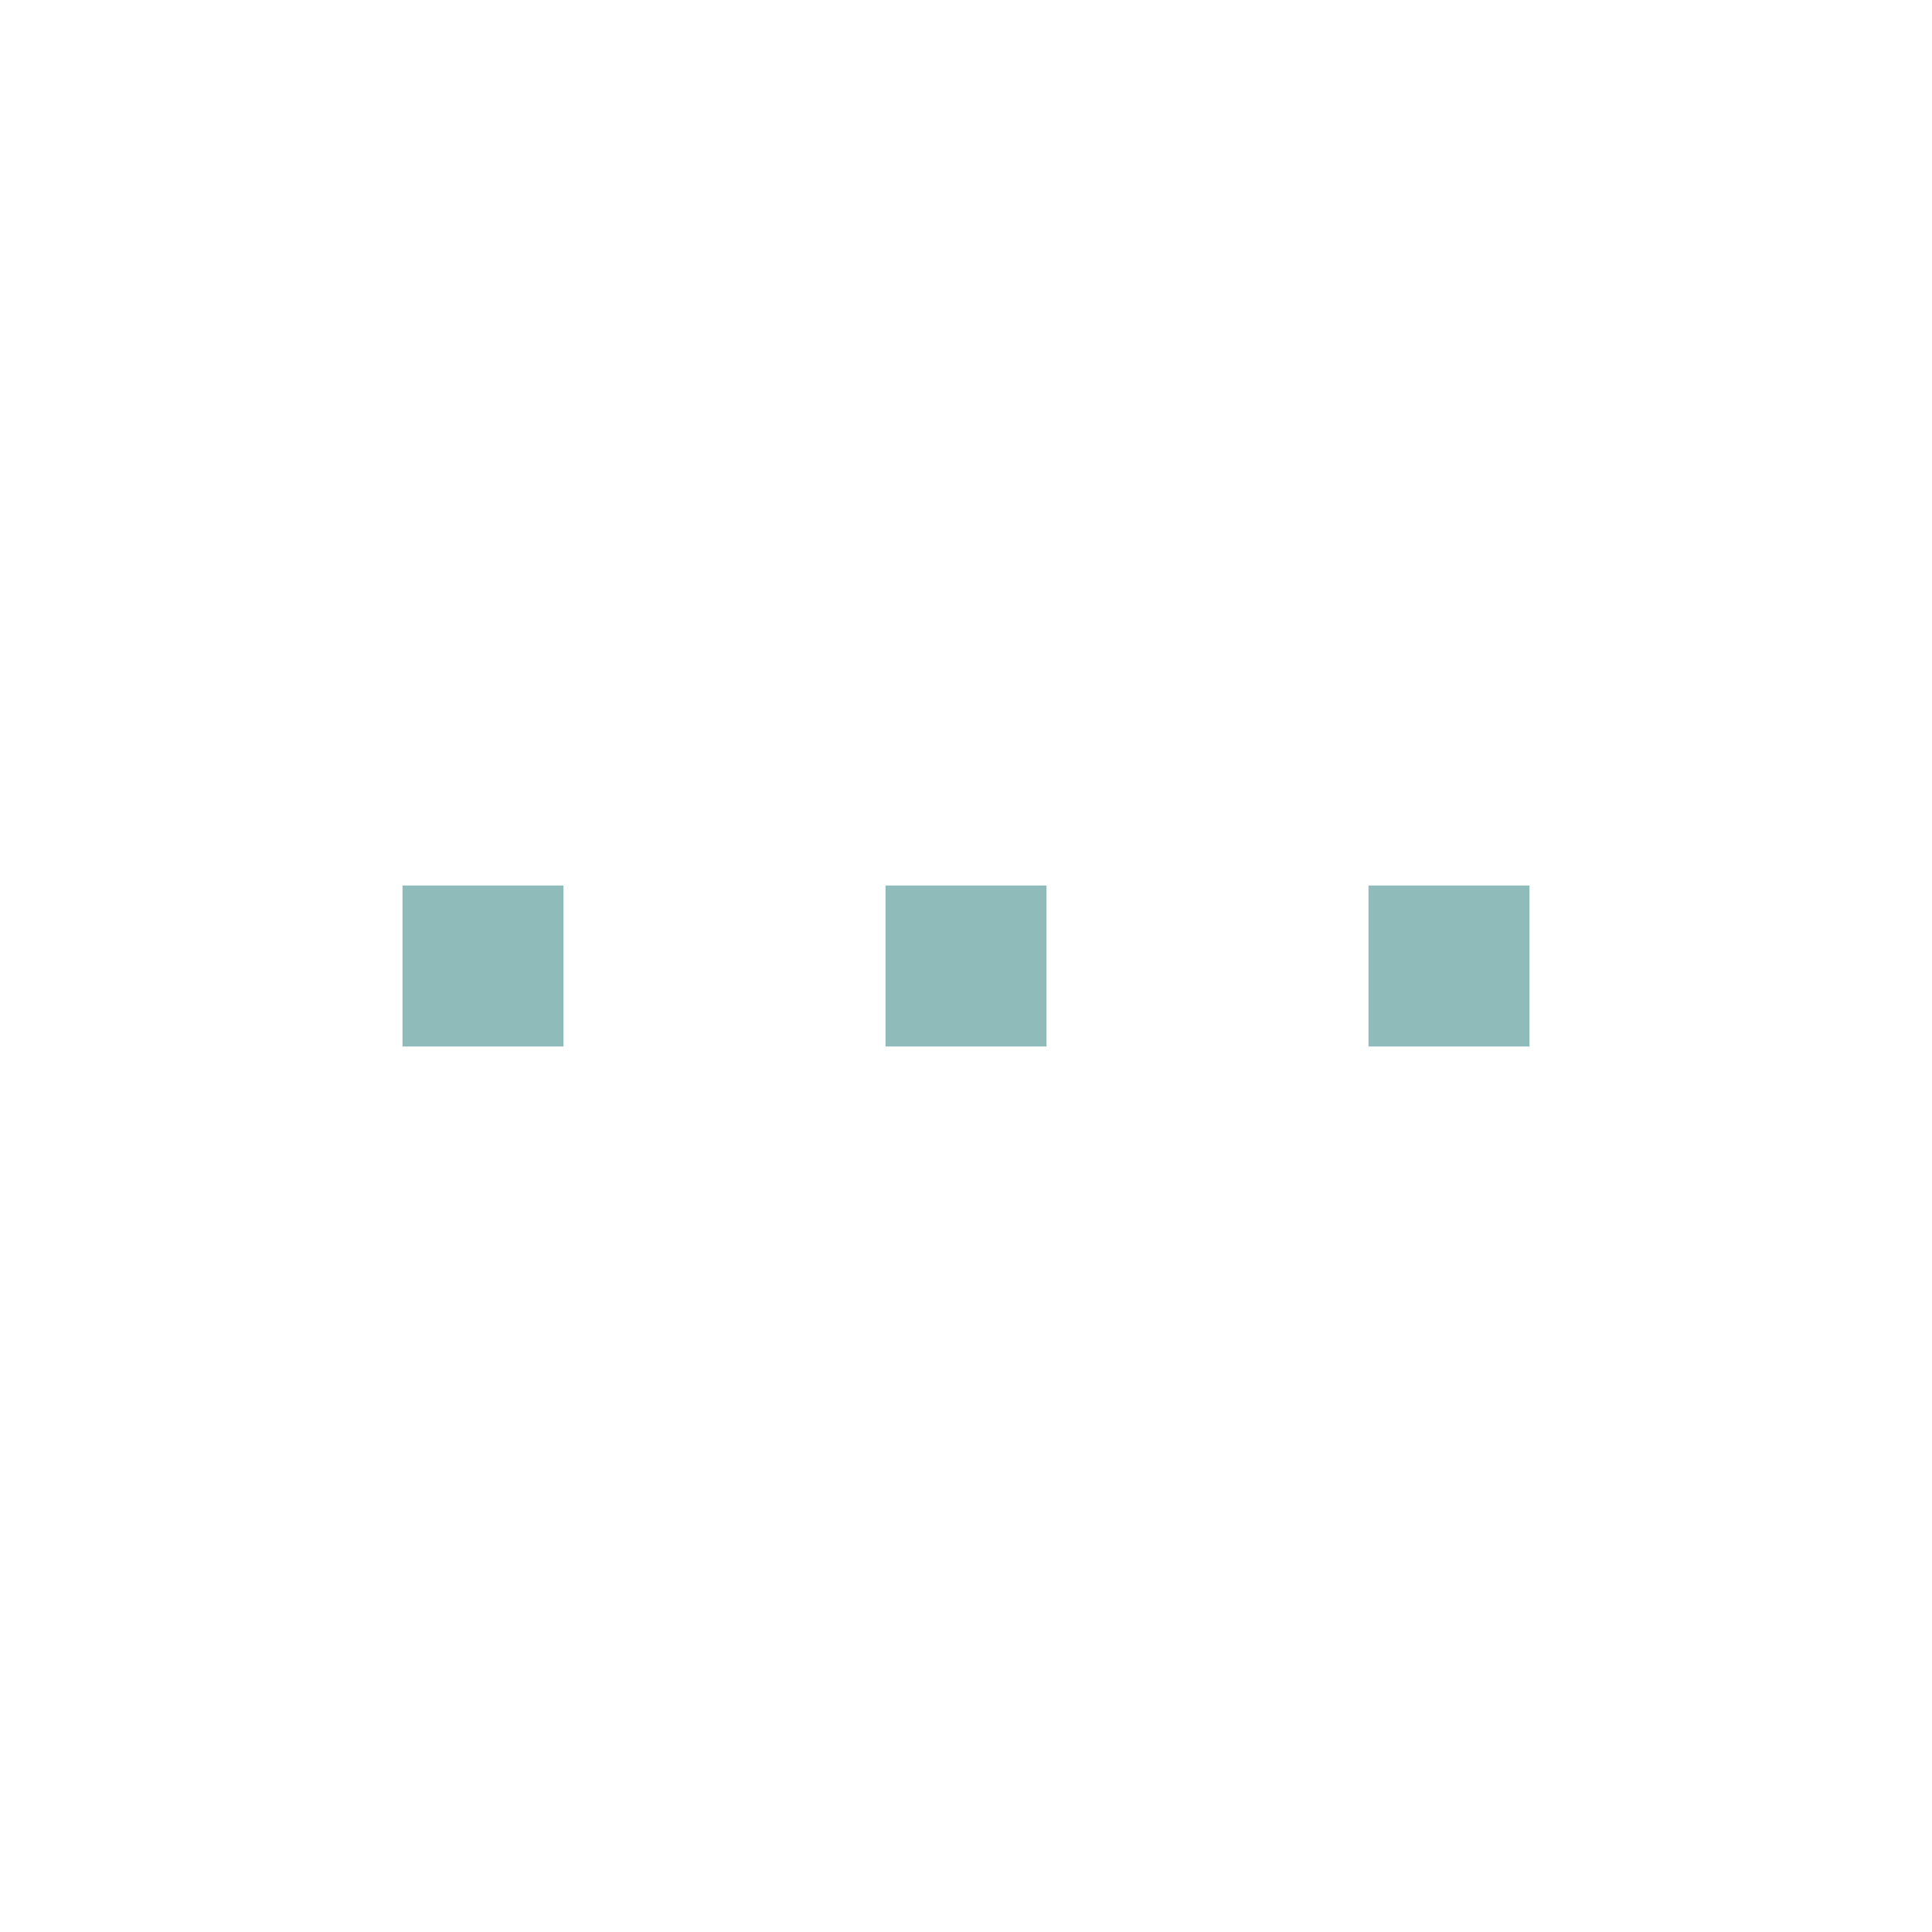
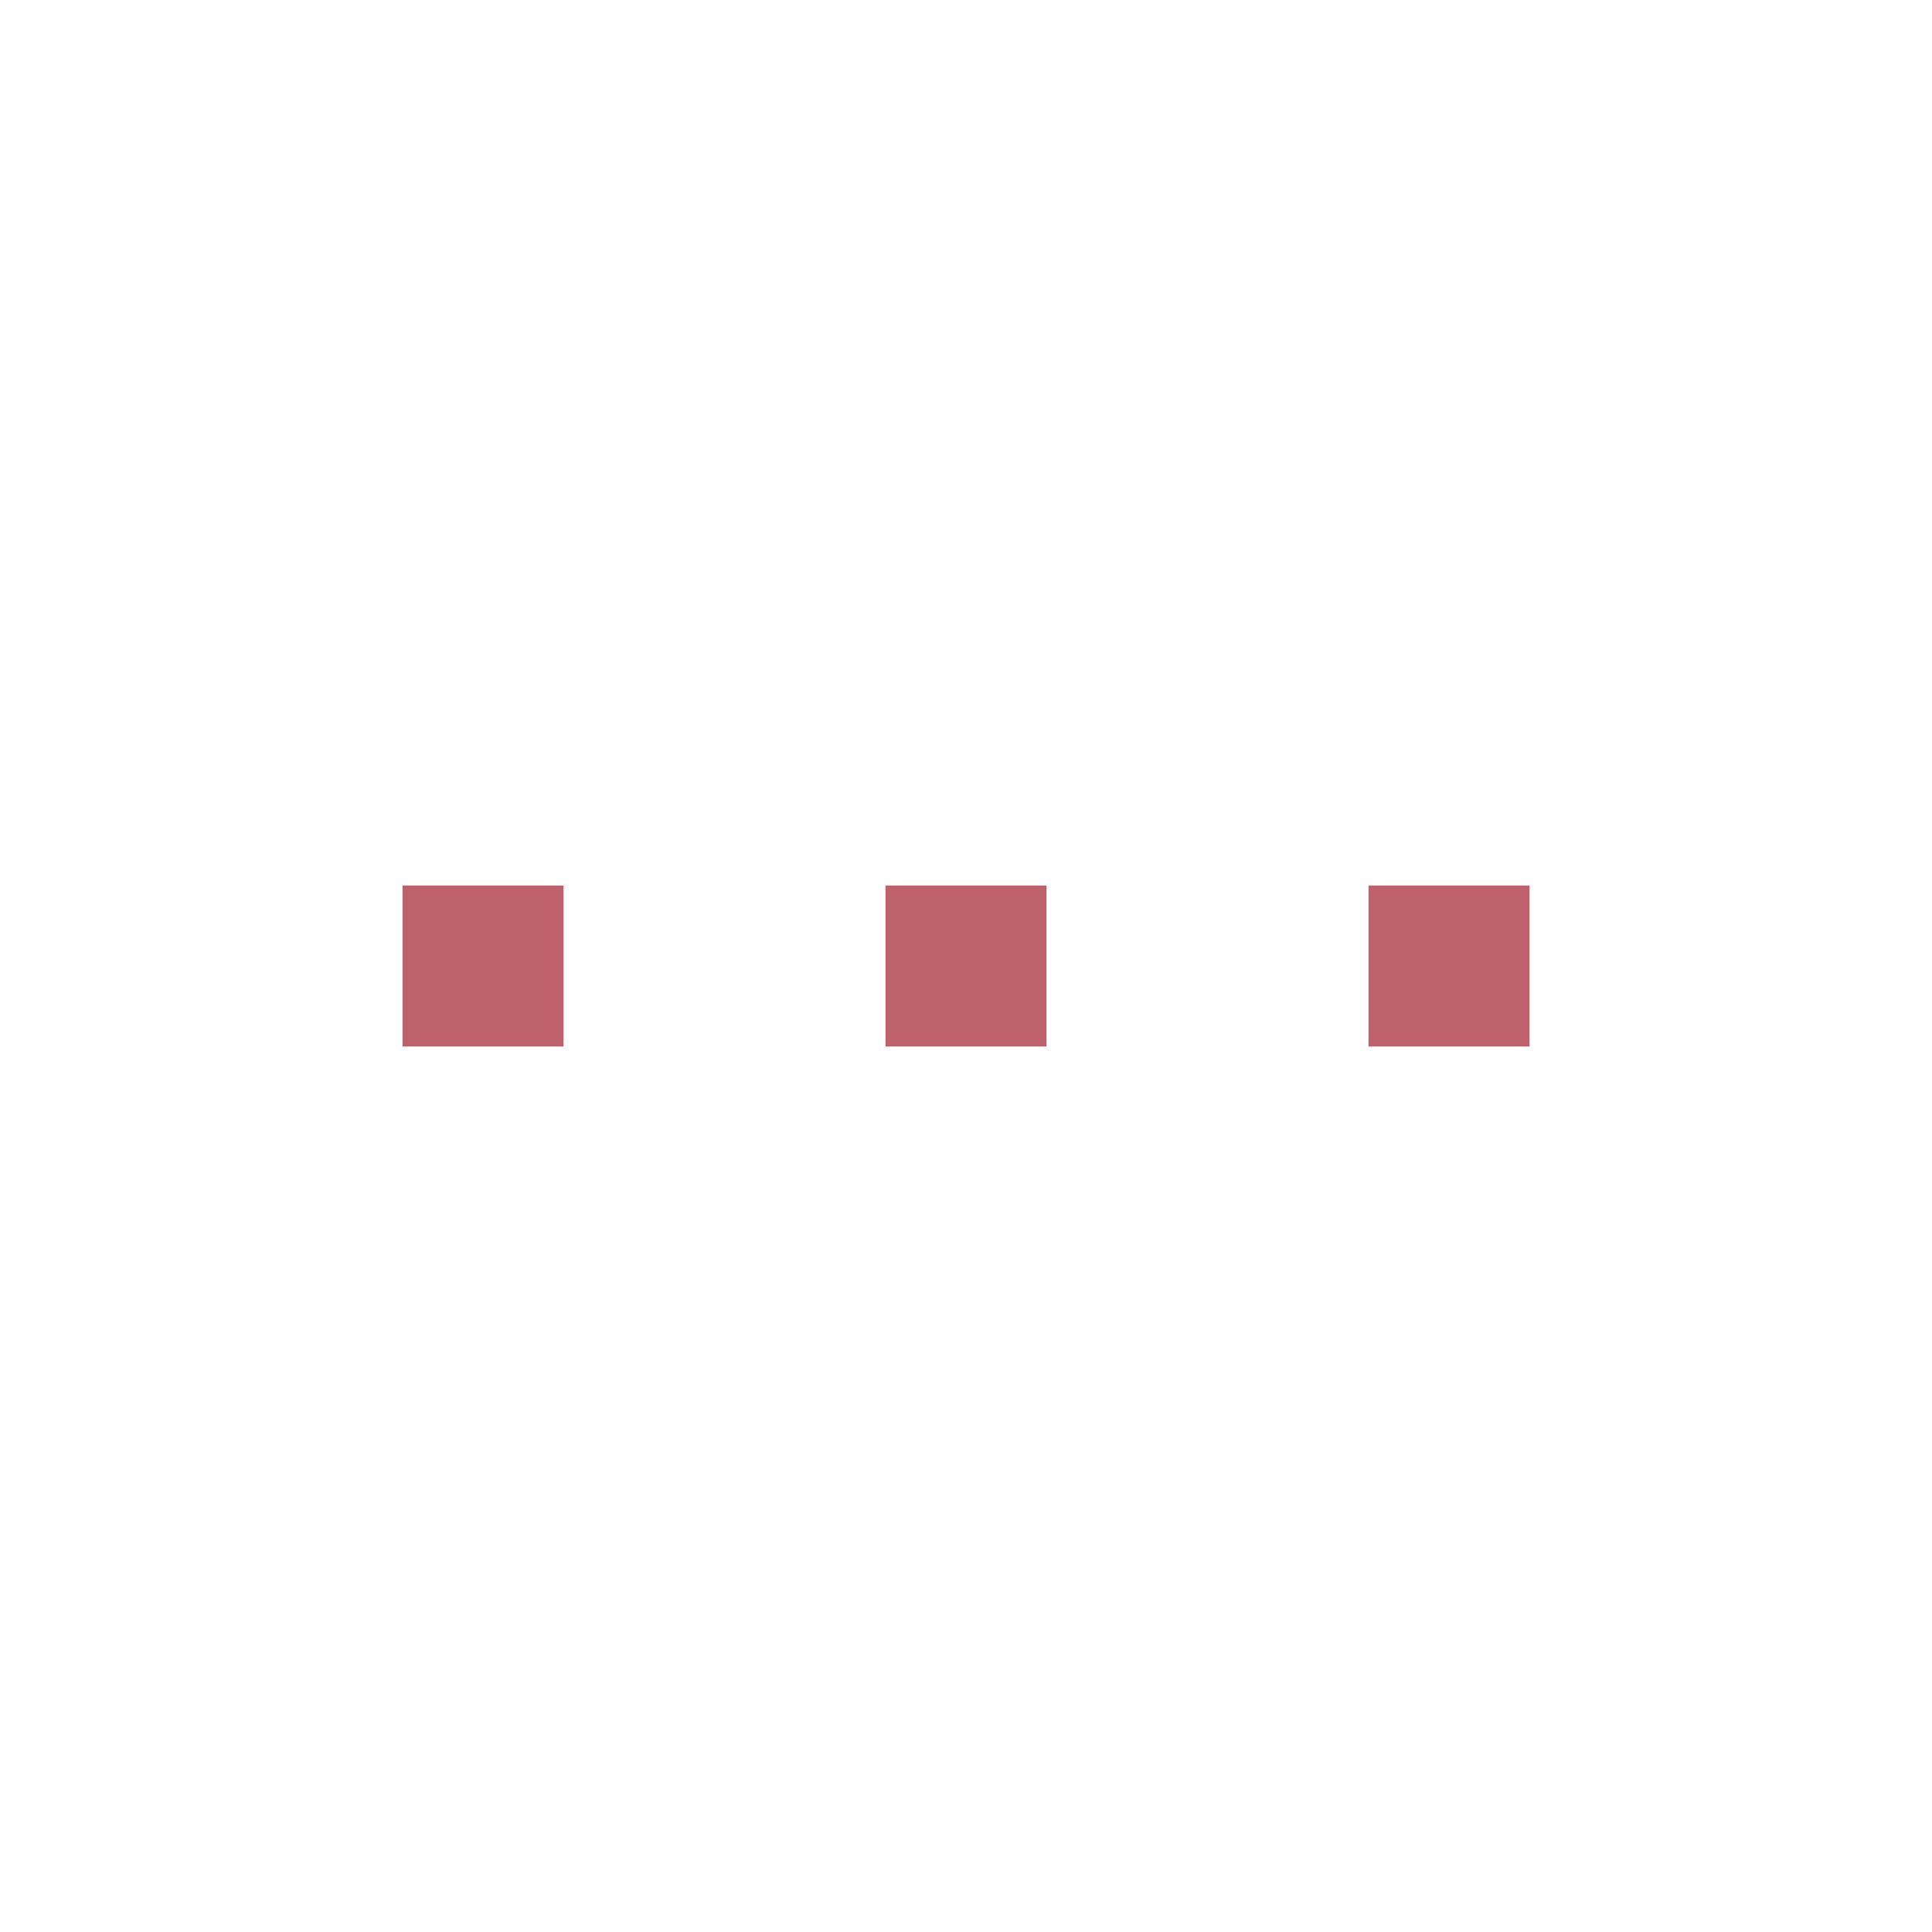
<svg xmlns="http://www.w3.org/2000/svg" xmlns:ns1="http://www.openswatchbook.org/uri/2009/osb" style="display:inline;enable-background:new" version="1.0" id="svg11300" height="24" width="24">
  <defs id="defs3">
    <linearGradient ns1:paint="solid" id="selected_bg_color">
      <stop id="stop4140" offset="0" style="stop-color:#5294e2;stop-opacity:1;" />
    </linearGradient>
  </defs>
  <g transform="translate(0,-276)" id="layer1" style="display:inline">
-     <rect y="287" x="5" height="2" width="2" id="rect4138" style="opacity:1;fill:#8fbcbb;fill-opacity:1;stroke:none;stroke-width:1;stroke-linecap:round;stroke-linejoin:miter;stroke-miterlimit:4;stroke-dasharray:none;stroke-dashoffset:0;stroke-opacity:1" />
-     <rect y="287" x="11" height="2" width="2" id="rect4138-6" style="display:inline;opacity:1;fill:#8fbcbb;fill-opacity:1;stroke:none;stroke-width:1;stroke-linecap:round;stroke-linejoin:miter;stroke-miterlimit:4;stroke-dasharray:none;stroke-dashoffset:0;stroke-opacity:1;enable-background:new" />
-     <rect y="287" x="17" height="2" width="2" id="rect4138-9" style="display:inline;opacity:1;fill:#8fbcbb;fill-opacity:1;stroke:none;stroke-width:1;stroke-linecap:round;stroke-linejoin:miter;stroke-miterlimit:4;stroke-dasharray:none;stroke-dashoffset:0;stroke-opacity:1;enable-background:new" />
+     <rect y="287" x="5" height="2" width="2" id="rect4138" style="opacity:1;fill:#bf616a;fill-opacity:1;stroke:none;stroke-width:1;stroke-linecap:round;stroke-linejoin:miter;stroke-miterlimit:4;stroke-dasharray:none;stroke-dashoffset:0;stroke-opacity:1" />
+     <rect y="287" x="11" height="2" width="2" id="rect4138-6" style="display:inline;opacity:1;fill:#bf616a;fill-opacity:1;stroke:none;stroke-width:1;stroke-linecap:round;stroke-linejoin:miter;stroke-miterlimit:4;stroke-dasharray:none;stroke-dashoffset:0;stroke-opacity:1;enable-background:new" />
+     <rect y="287" x="17" height="2" width="2" id="rect4138-9" style="display:inline;opacity:1;fill:#bf616a;fill-opacity:1;stroke:none;stroke-width:1;stroke-linecap:round;stroke-linejoin:miter;stroke-miterlimit:4;stroke-dasharray:none;stroke-dashoffset:0;stroke-opacity:1;enable-background:new" />
  </g>
</svg>
